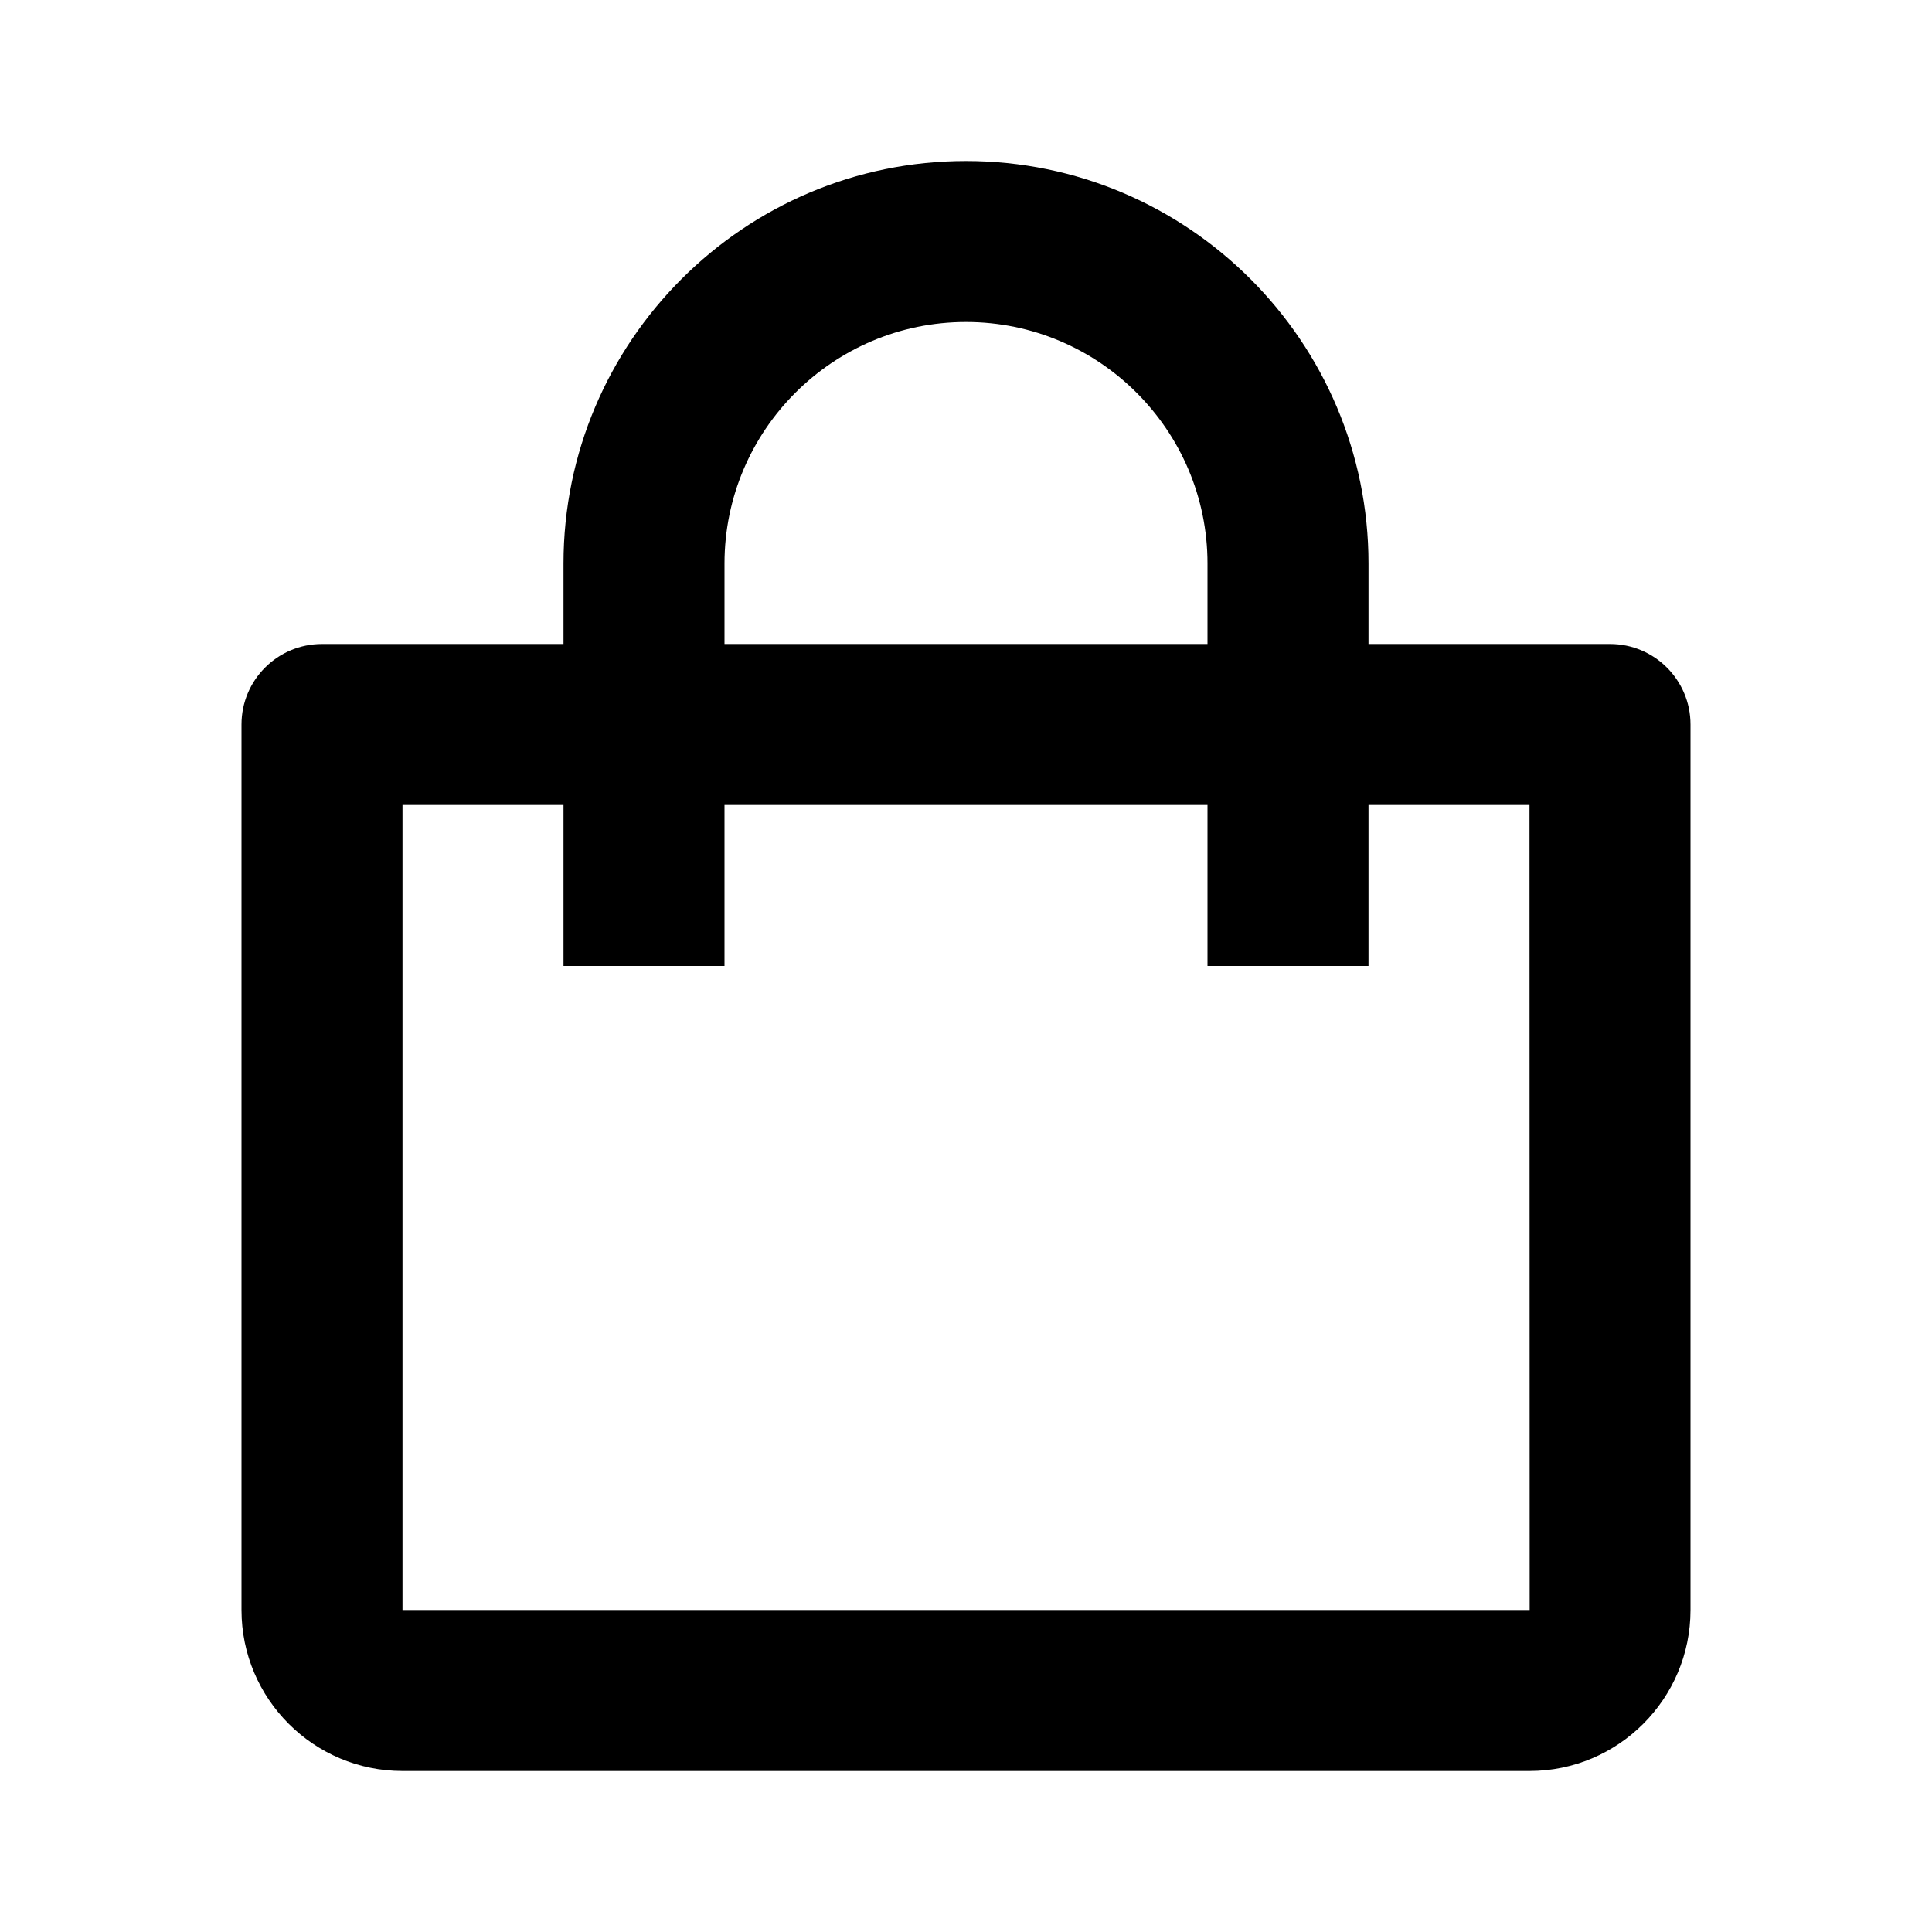
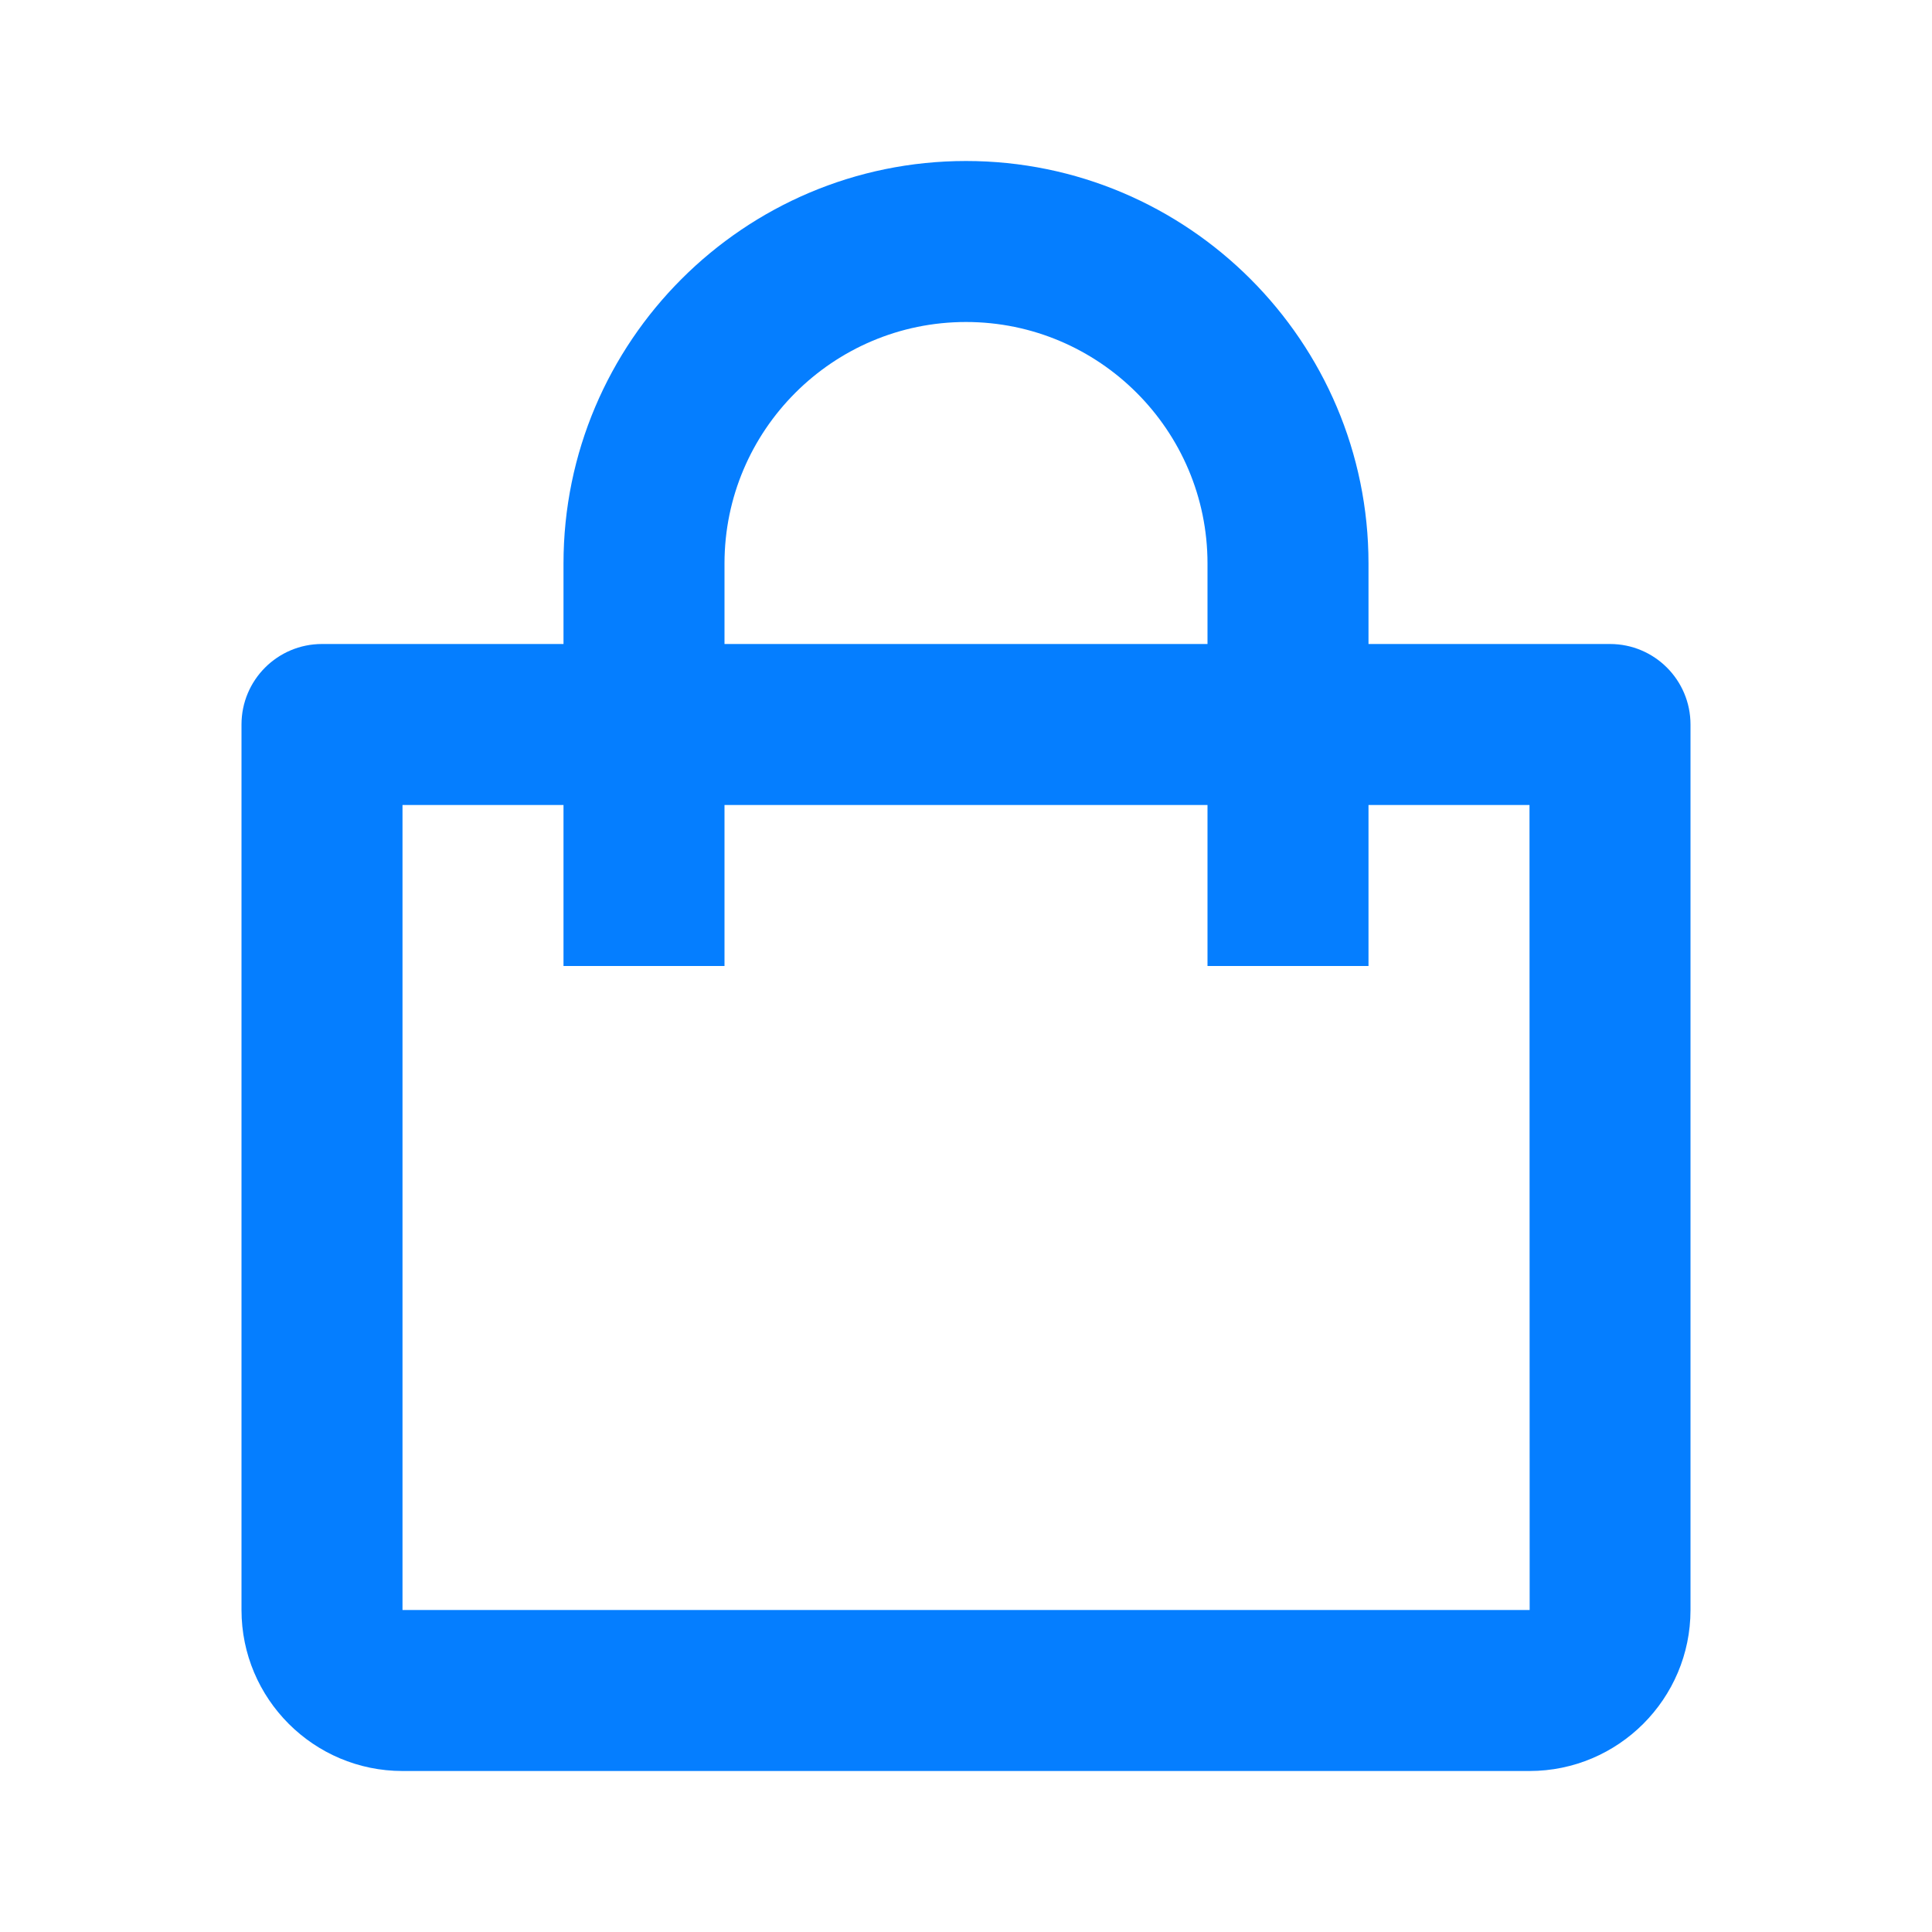
- <svg xmlns="http://www.w3.org/2000/svg" width="24" height="24" viewBox="0 0 24 24">
+ <svg xmlns="http://www.w3.org/2000/svg" width="24" height="24" viewBox="0 0 24 24" style="fill: #057EFF;transform: ;msFilter:;">
  <path d="M5 22h14c1.103 0 2-.897 2-2V9a1 1 0 0 0-1-1h-3V7c0-2.757-2.243-5-5-5S7 4.243 7 7v1H4a1 1 0 0 0-1 1v11c0 1.103.897 2 2 2zM9 7c0-1.654 1.346-3 3-3s3 1.346 3 3v1H9V7zm-4 3h2v2h2v-2h6v2h2v-2h2l.002 10H5V10z" />
</svg>
